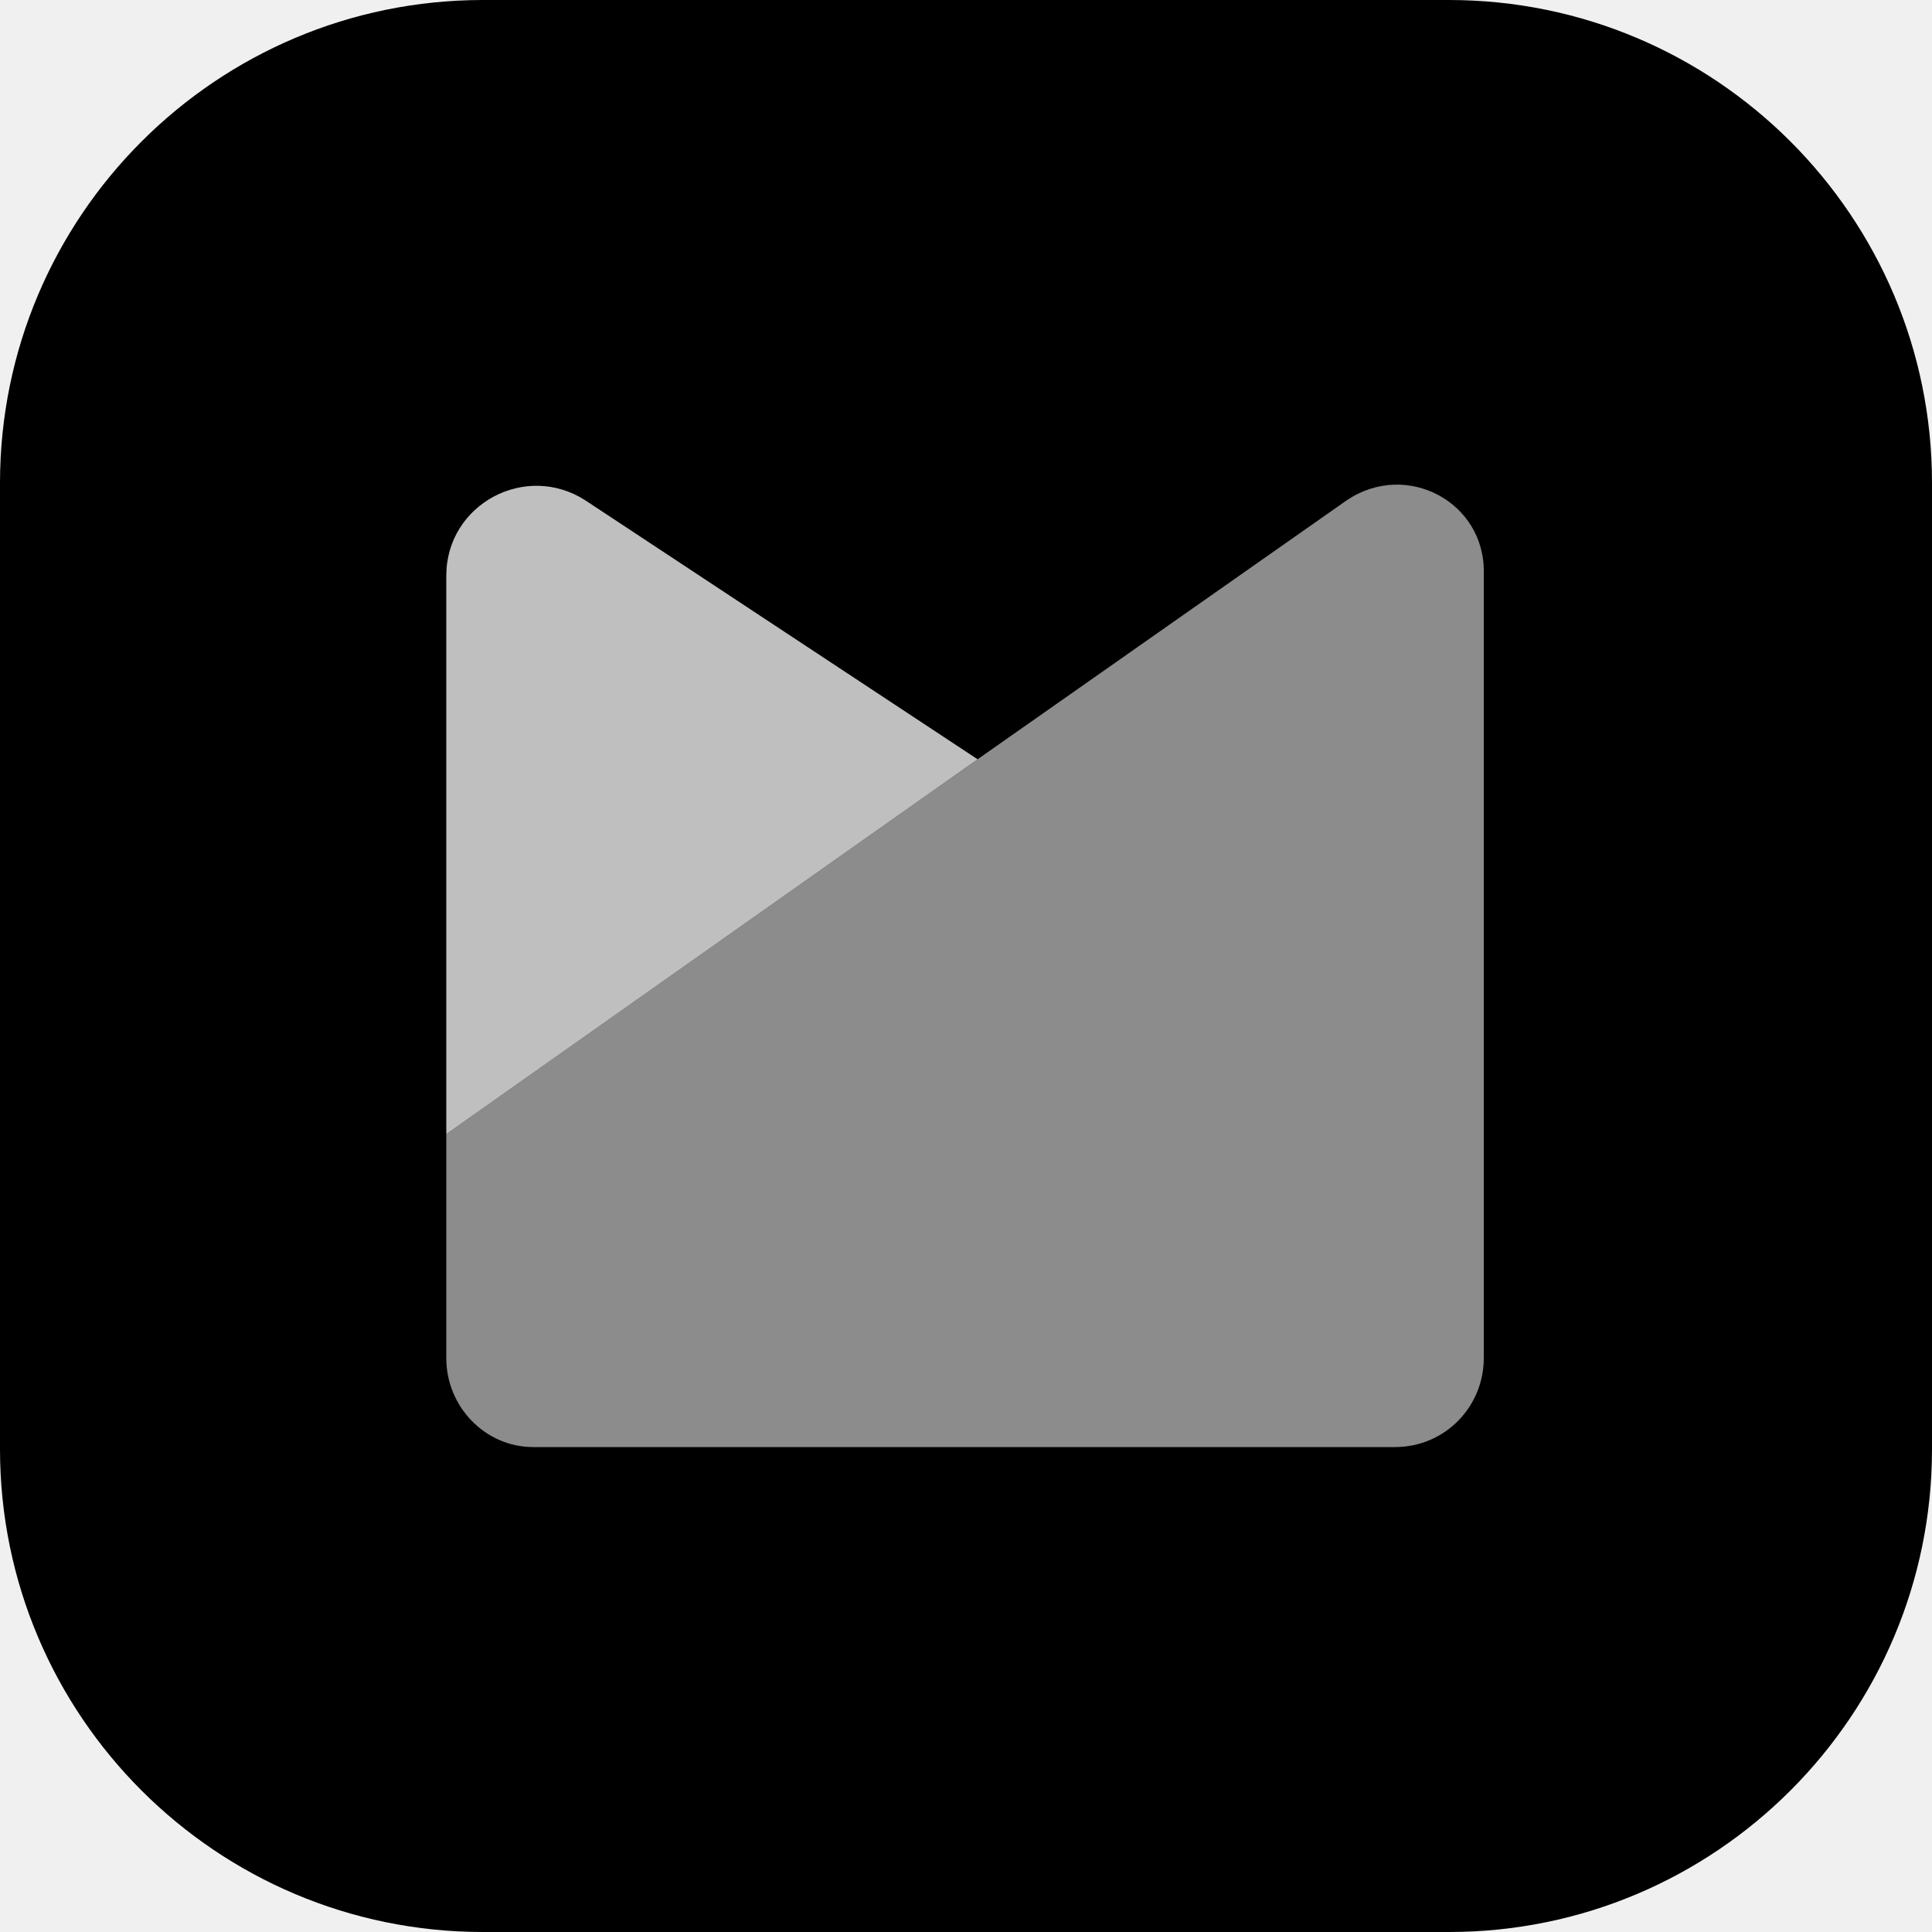
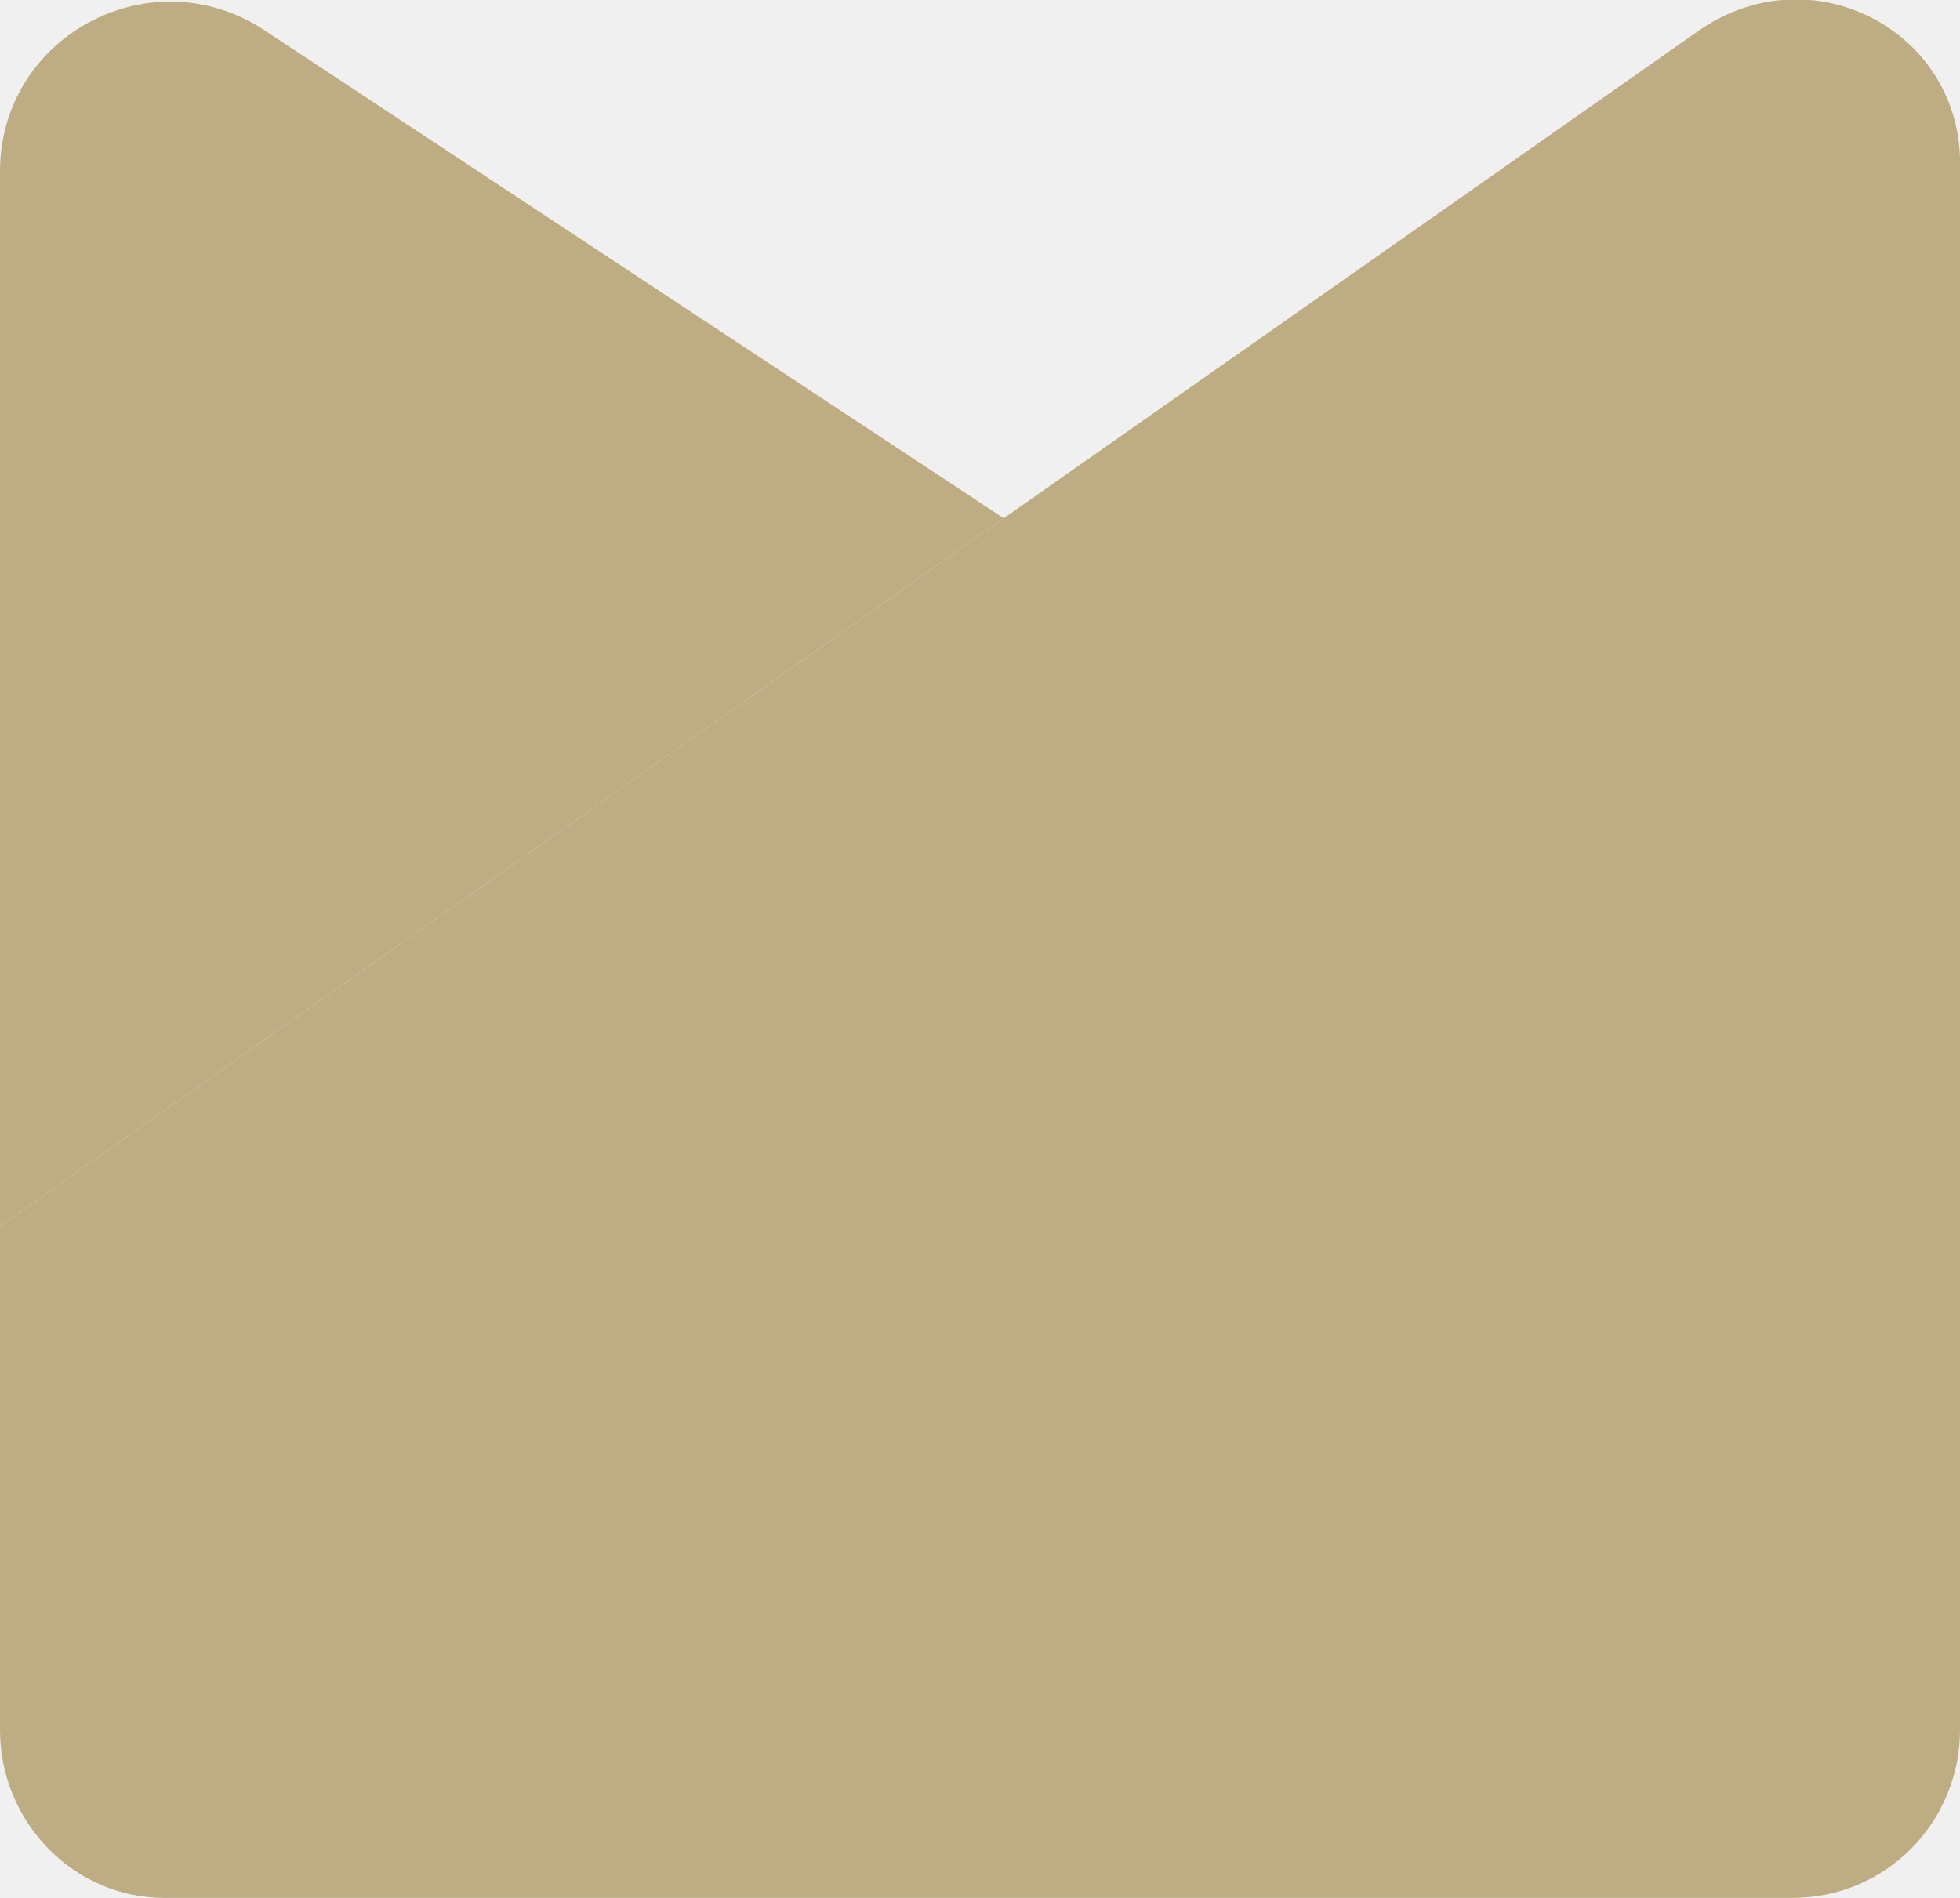
- <svg xmlns="http://www.w3.org/2000/svg" version="1.1" id="圖層_1" x="0px" y="0px" viewBox="0 0 100 100" style="enable-background:new 0 0 100 100;" xml:space="preserve">
+ <svg xmlns="http://www.w3.org/2000/svg" version="1.1" id="圖層_1" x="0px" y="0px" viewBox="0 0 53.7 52" style="enable-background:new 0 0 53.7 52;" xml:space="preserve">
  <style type="text/css">
- 	.st0{opacity:0.75;}
- 	.st1{fill:#FFFFFF;}
- 	.st2{opacity:0.55;}
+ 	.st0{fill:#BEAC83;}
</style>
-   <path d="M75,100H25C11.2,100,0,88.8,0,75V25C0,11.2,11.2,0,25,0h50c13.8,0,25,11.2,25,25v50C100,88.8,88.8,100,75,100z" />
  <g>
-     <g class="st0">
-       <path class="st1" d="M30.3,25.9c-3.1-2-7.2,0.2-7.2,3.9v28.9l27.5-19.4L30.3,25.9z" />
+     <g>
+       <path class="st0" d="M7.2,0.8C4.1-1.2,0,1,0,4.7v28.9l27.5-19.4L7.2,0.8z" />
    </g>
-     <g class="st2">
-       <path class="st1" d="M69.7,25.9L50.6,39.3L23.1,58.7v11.6c0,2.5,2,4.6,4.5,4.6l22.5,0l22.1,0c2.6,0,4.6-2.1,4.6-4.6V29.7    C76.9,26,72.8,23.8,69.7,25.9z" />
+     <g>
+       <path class="st0" d="M46.6,0.8L27.5,14.2L0,33.6v13.8C0,49.9,2,52,4.5,52H27h22.1c2.6,0,4.6-2.1,4.6-4.6V4.6    C53.8,0.9,49.7-1.3,46.6,0.8z" />
    </g>
  </g>
</svg>
